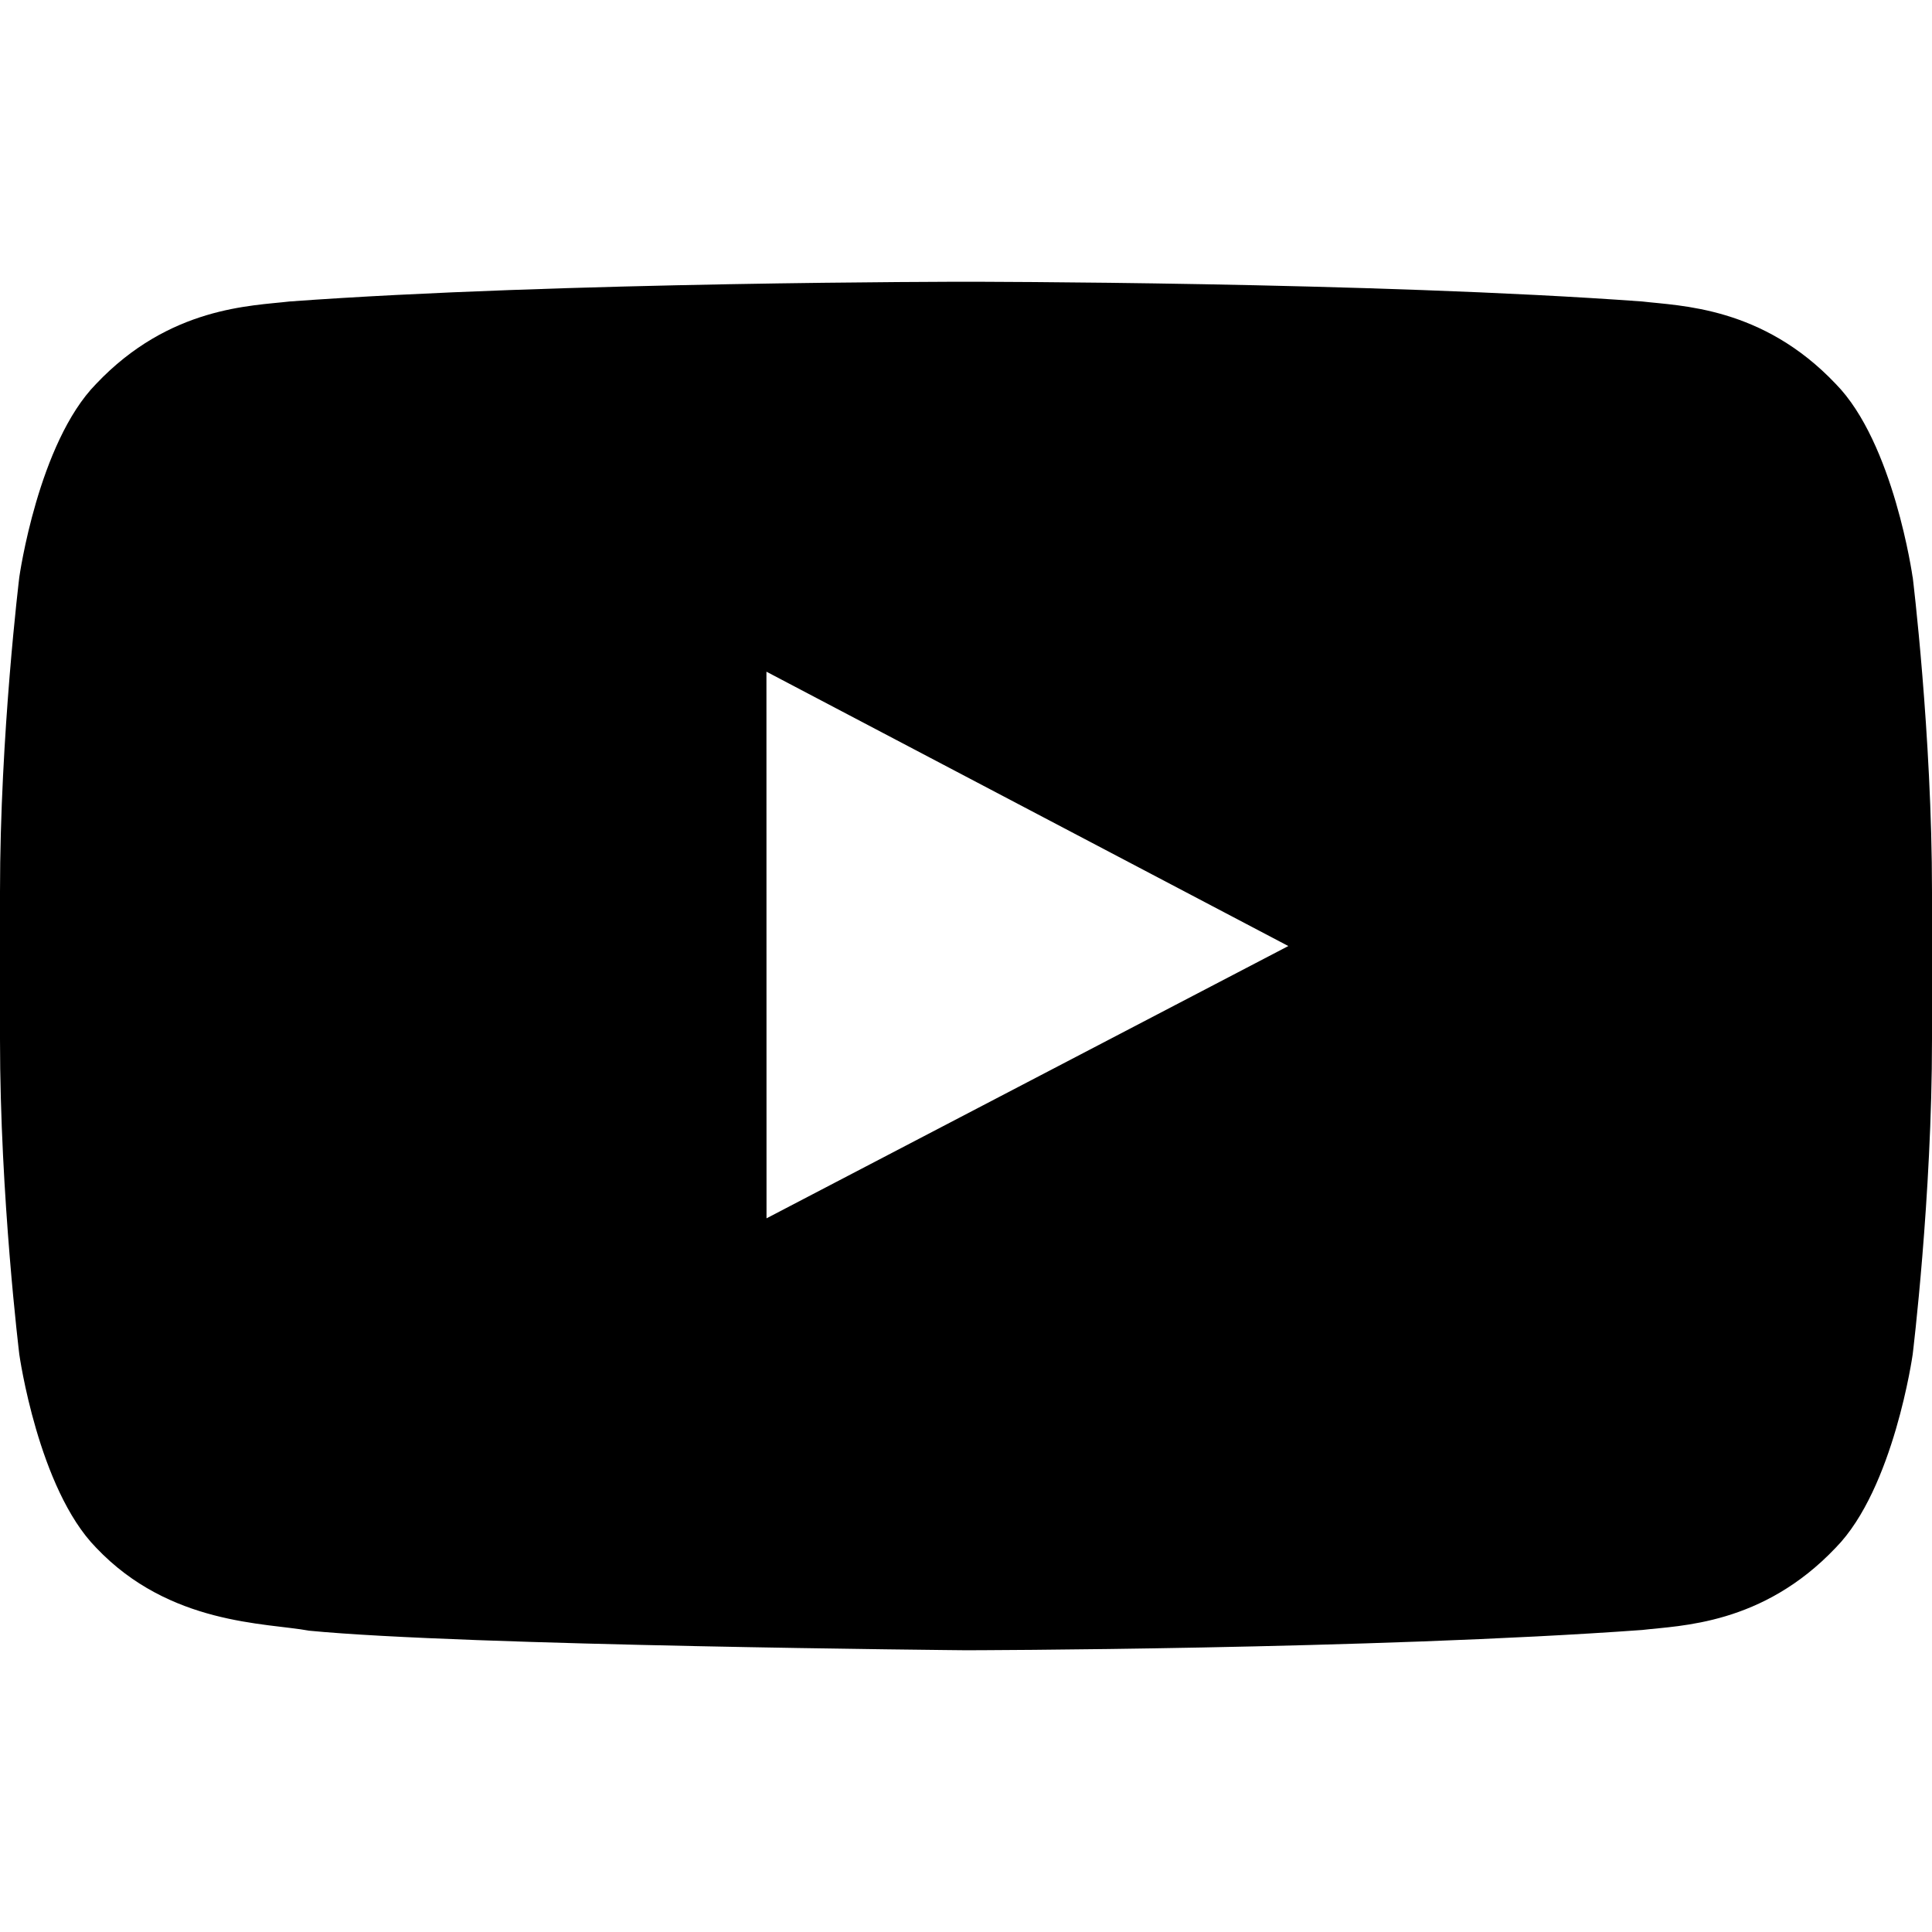
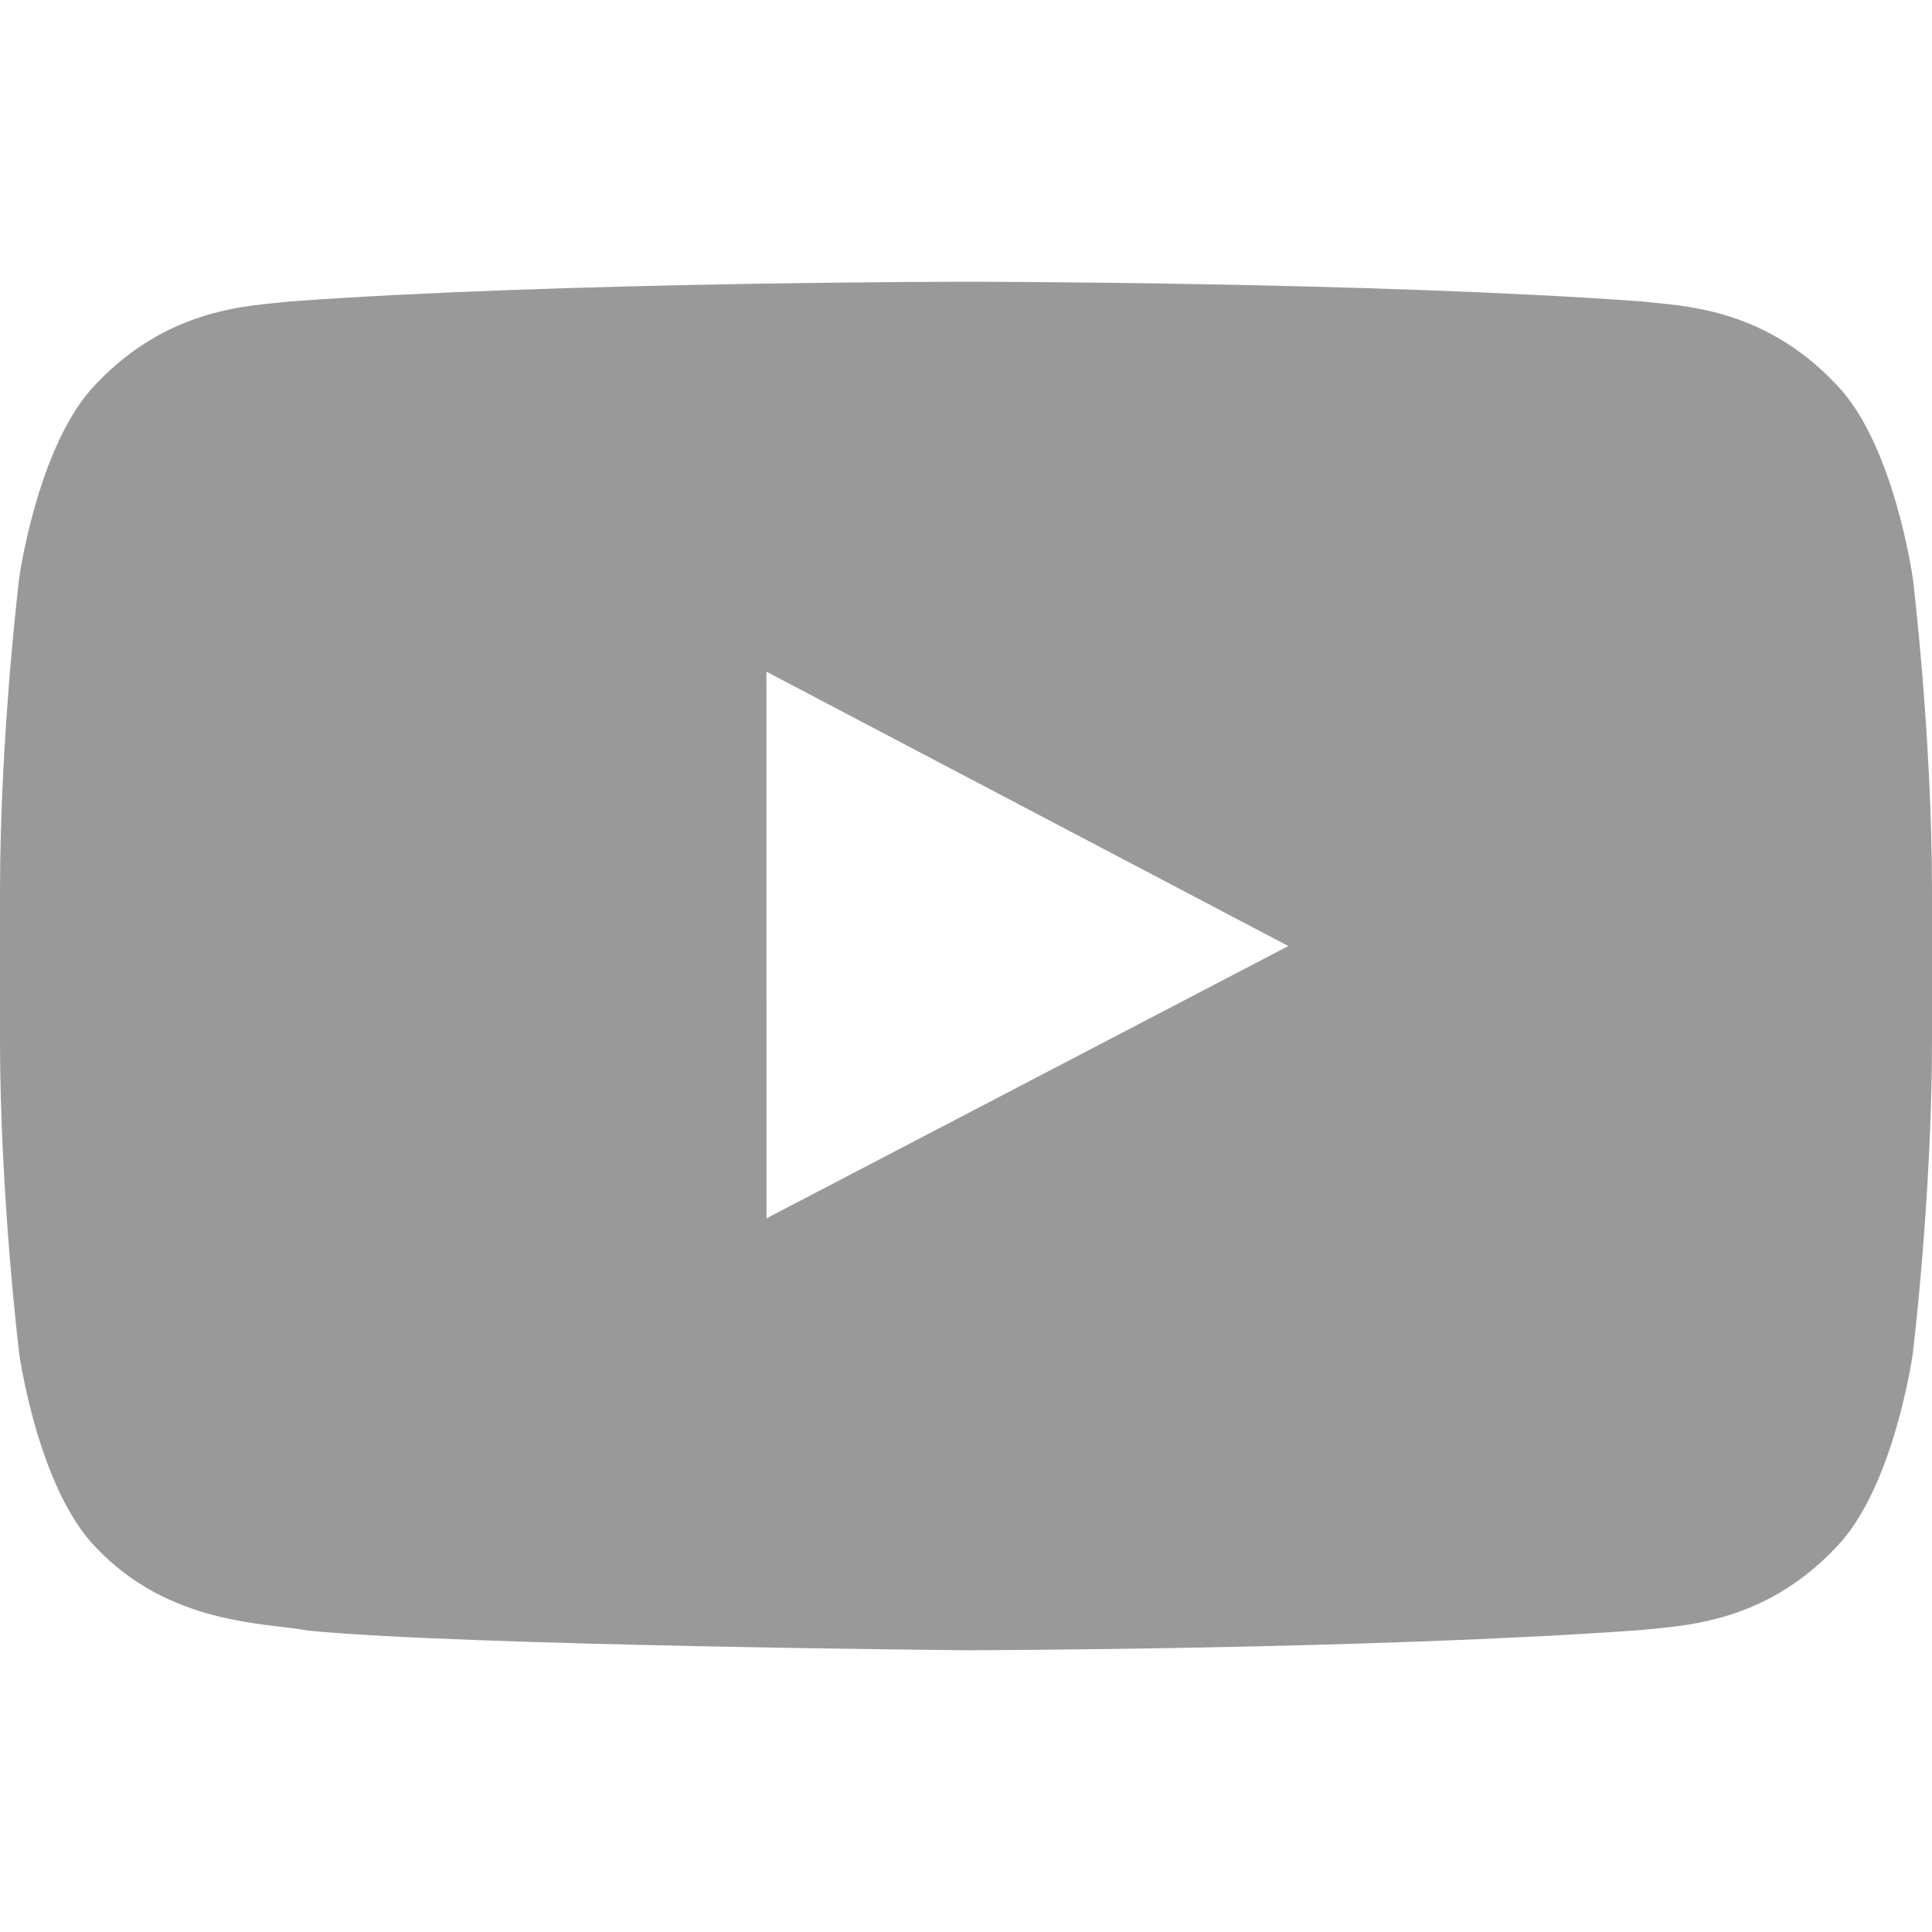
<svg xmlns="http://www.w3.org/2000/svg" width="24" height="24" viewBox="0 0 24 24">
-   <path fill-rule="evenodd" clip-rule="evenodd" d="M9.522 15.135L9.521 8.344L16.004 11.752L9.521 15.135H9.522ZM23.759 7.168C23.759 7.168 23.525 5.502 22.804 4.769C21.892 3.806 20.869 3.801 20.4 3.745C17.041 3.5 12.005 3.5 12.005 3.5H11.993C11.993 3.5 6.957 3.5 3.598 3.745C3.129 3.801 2.107 3.805 1.194 4.769C0.474 5.503 0.24 7.168 0.24 7.168C0.24 7.168 0 9.124 0 11.079V12.913C0 14.869 0.24 16.826 0.24 16.826C0.24 16.826 0.474 18.491 1.194 19.226C2.107 20.189 3.306 20.158 3.84 20.257C5.76 20.444 11.999 20.5 11.999 20.5C11.999 20.5 17.042 20.492 20.401 20.248C20.871 20.192 21.893 20.188 22.805 19.225C23.526 18.49 23.76 16.825 23.76 16.825C23.76 16.825 24 14.869 24 12.912V11.079C24 9.123 23.76 7.167 23.76 7.167L23.759 7.168Z" />
+   <path style="fill: #000" fill-opacity="0.4" fill-rule="evenodd" clip-rule="evenodd" d="M9.522 15.135L9.521 8.344L16.004 11.752L9.521 15.135H9.522ZM23.759 7.168C23.759 7.168 23.525 5.502 22.804 4.769C21.892 3.806 20.869 3.801 20.4 3.745C17.041 3.5 12.005 3.5 12.005 3.5H11.993C11.993 3.5 6.957 3.5 3.598 3.745C3.129 3.801 2.107 3.805 1.194 4.769C0.474 5.503 0.24 7.168 0.24 7.168C0.24 7.168 0 9.124 0 11.079V12.913C0 14.869 0.24 16.826 0.24 16.826C0.24 16.826 0.474 18.491 1.194 19.226C2.107 20.189 3.306 20.158 3.84 20.257C5.76 20.444 11.999 20.5 11.999 20.5C11.999 20.5 17.042 20.492 20.401 20.248C20.871 20.192 21.893 20.188 22.805 19.225C23.526 18.49 23.76 16.825 23.76 16.825C23.76 16.825 24 14.869 24 12.912V11.079C24 9.123 23.76 7.167 23.76 7.167L23.759 7.168Z" />
</svg>
